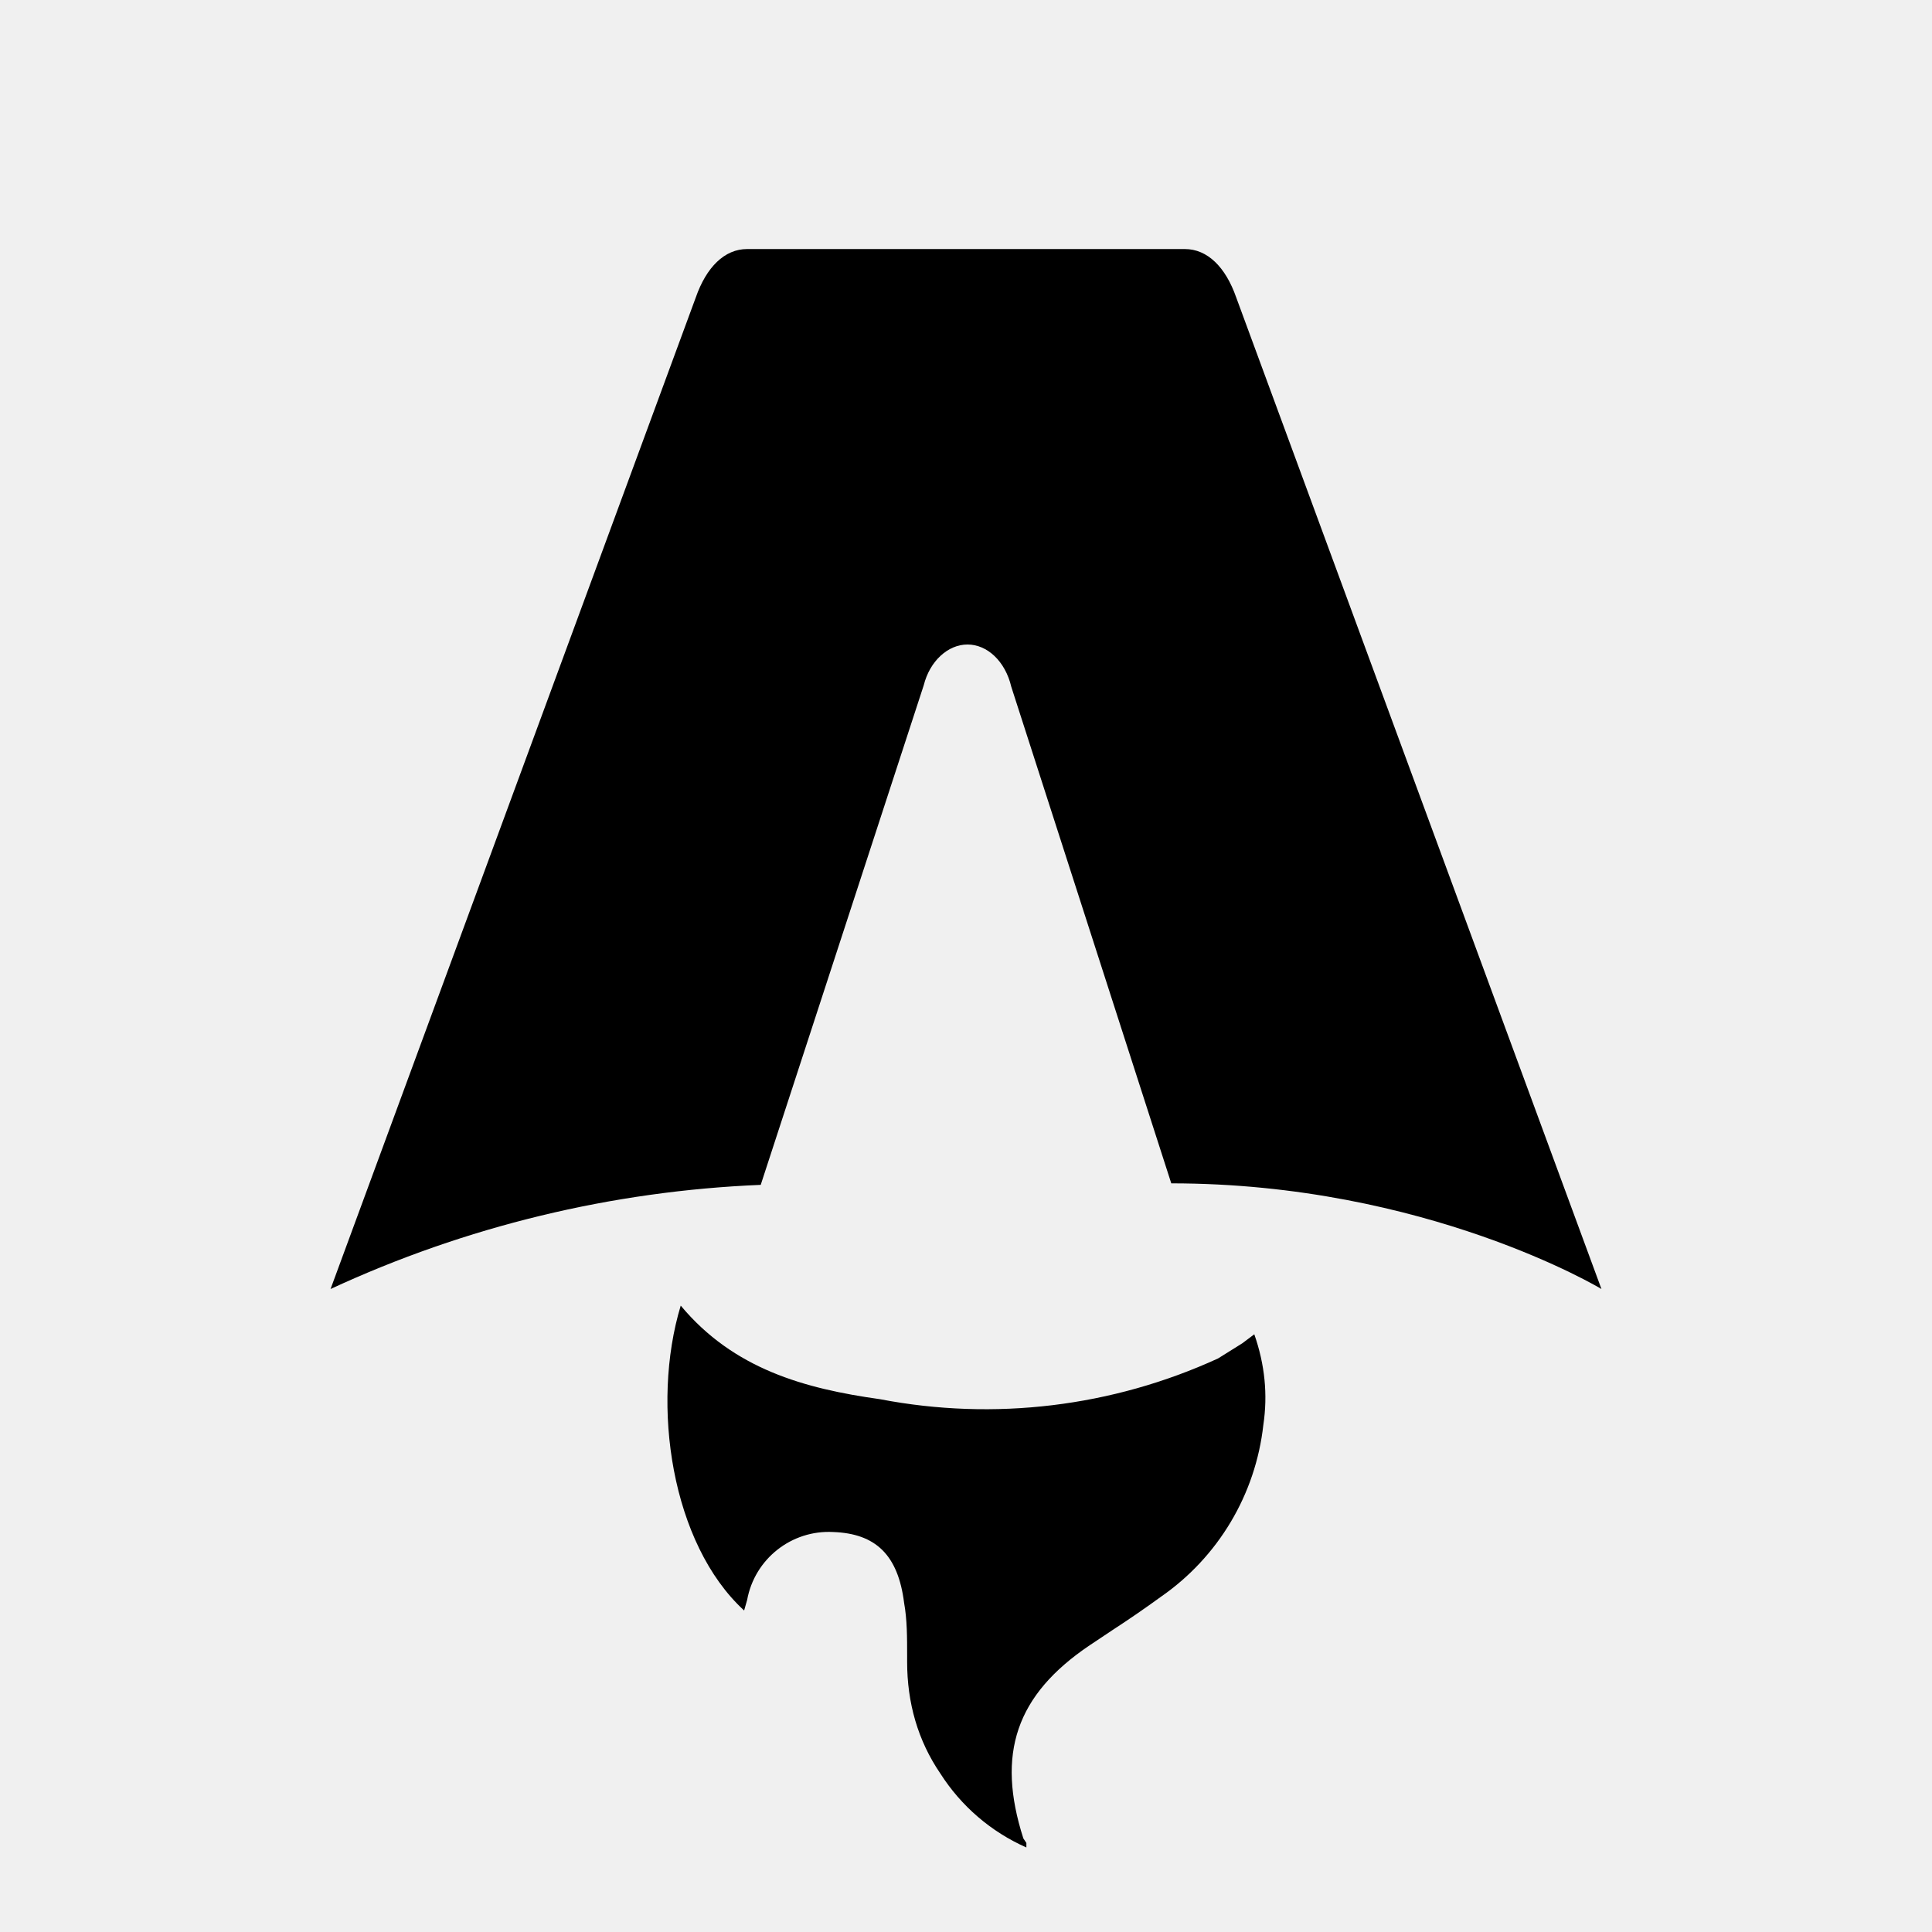
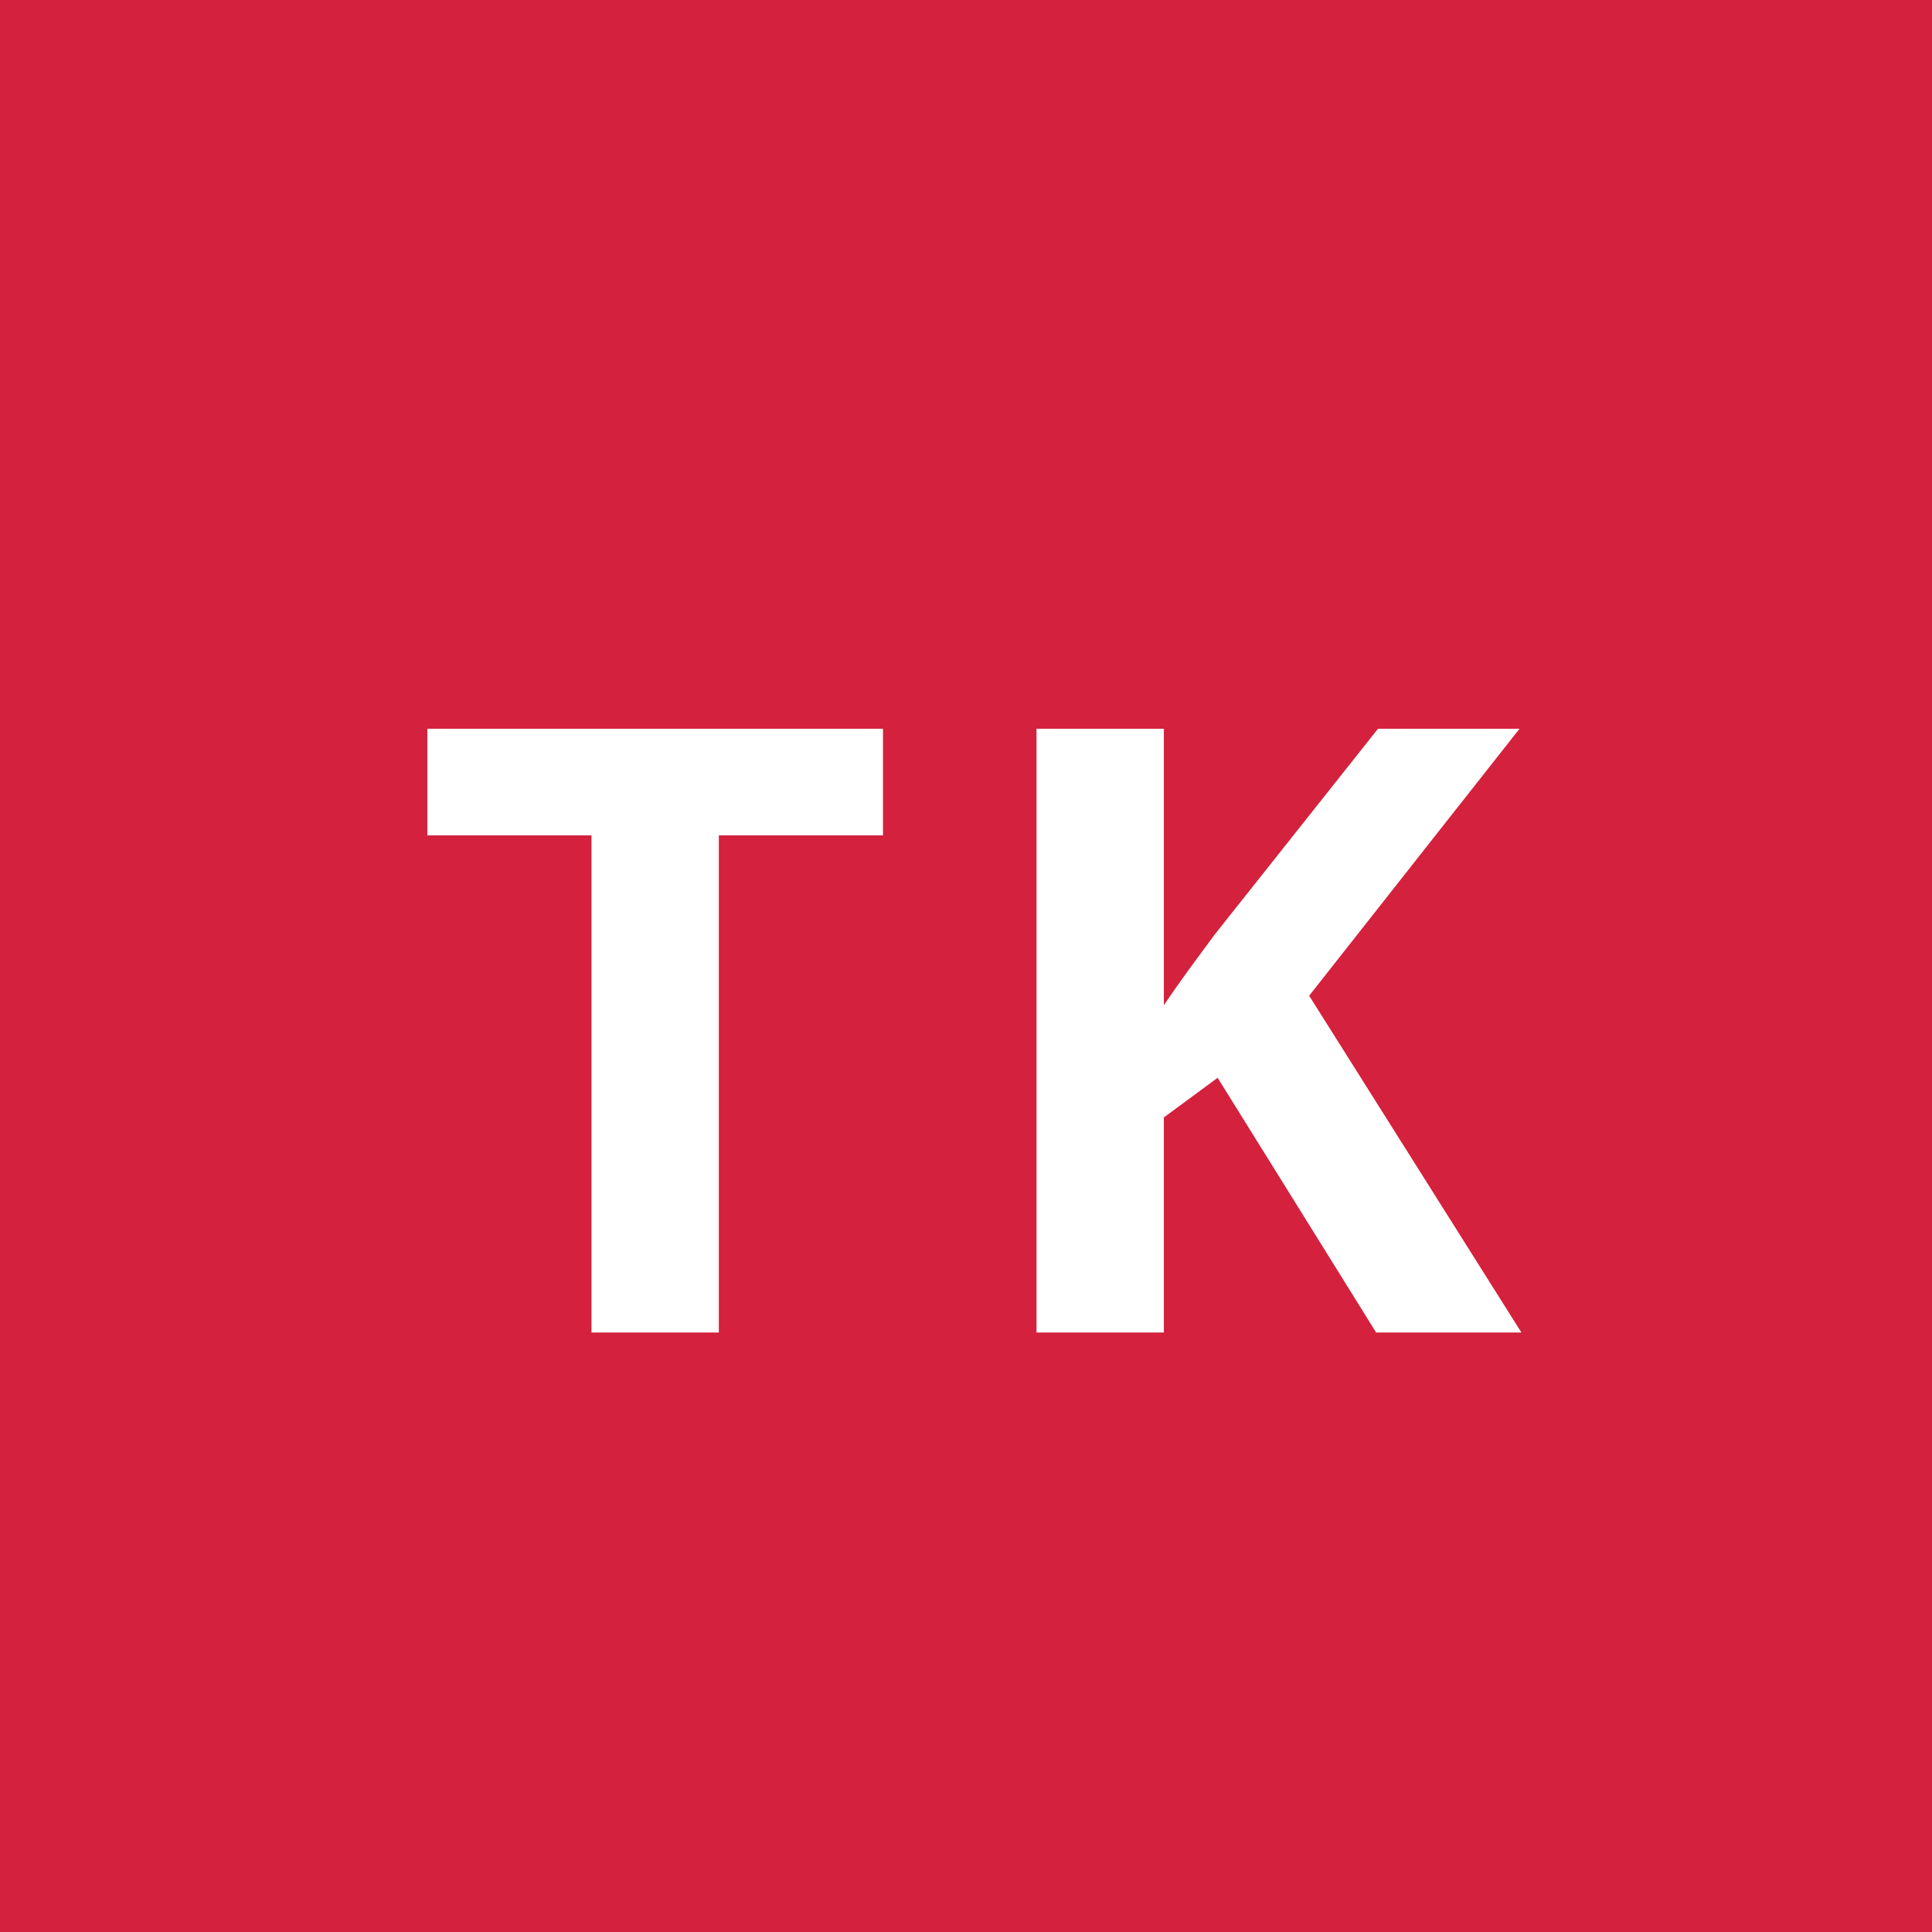
- <svg xmlns="http://www.w3.org/2000/svg" fill="none" viewBox="0 0 128 128">
-   <path d="M50.4 78.5a75.1 75.1 0 0 0-28.5 6.9l24.2-65.7c.7-2 1.9-3.2 3.4-3.2h29c1.5 0 2.7 1.2 3.4 3.2l24.2 65.7s-11.6-7-28.5-7L67 45.5c-.4-1.7-1.6-2.8-2.9-2.8-1.3 0-2.5 1.1-2.9 2.7L50.4 78.5Zm-1.1 28.2Zm-4.2-20.2c-2 6.6-.6 15.8 4.2 20.2a17.5 17.5 0 0 1 .2-.7 5.5 5.5 0 0 1 5.7-4.5c2.8.1 4.3 1.5 4.7 4.7.2 1.1.2 2.3.2 3.5v.4c0 2.7.7 5.2 2.2 7.4a13 13 0 0 0 5.7 4.9v-.3l-.2-.3c-1.8-5.6-.5-9.5 4.4-12.8l1.5-1a73 73 0 0 0 3.2-2.2 16 16 0 0 0 6.8-11.4c.3-2 .1-4-.6-6l-.8.6-1.6 1a37 37 0 0 1-22.4 2.7c-5-.7-9.7-2-13.2-6.2Z" />
-   <style>
-         path { fill: #000; }
-         @media (prefers-color-scheme: dark) {
-             path { fill: #FFF; }
-         }
-     </style>
+ <svg xmlns="http://www.w3.org/2000/svg" viewBox="0 0 32 32">
+   <rect width="32" height="32" fill="#D4213D" />
+   <text x="50%" y="52%" dominant-baseline="central" text-anchor="middle" fill="#fff" font-family="sans-serif" font-weight="700" font-size="14" letter-spacing="1">TK</text>
</svg>
